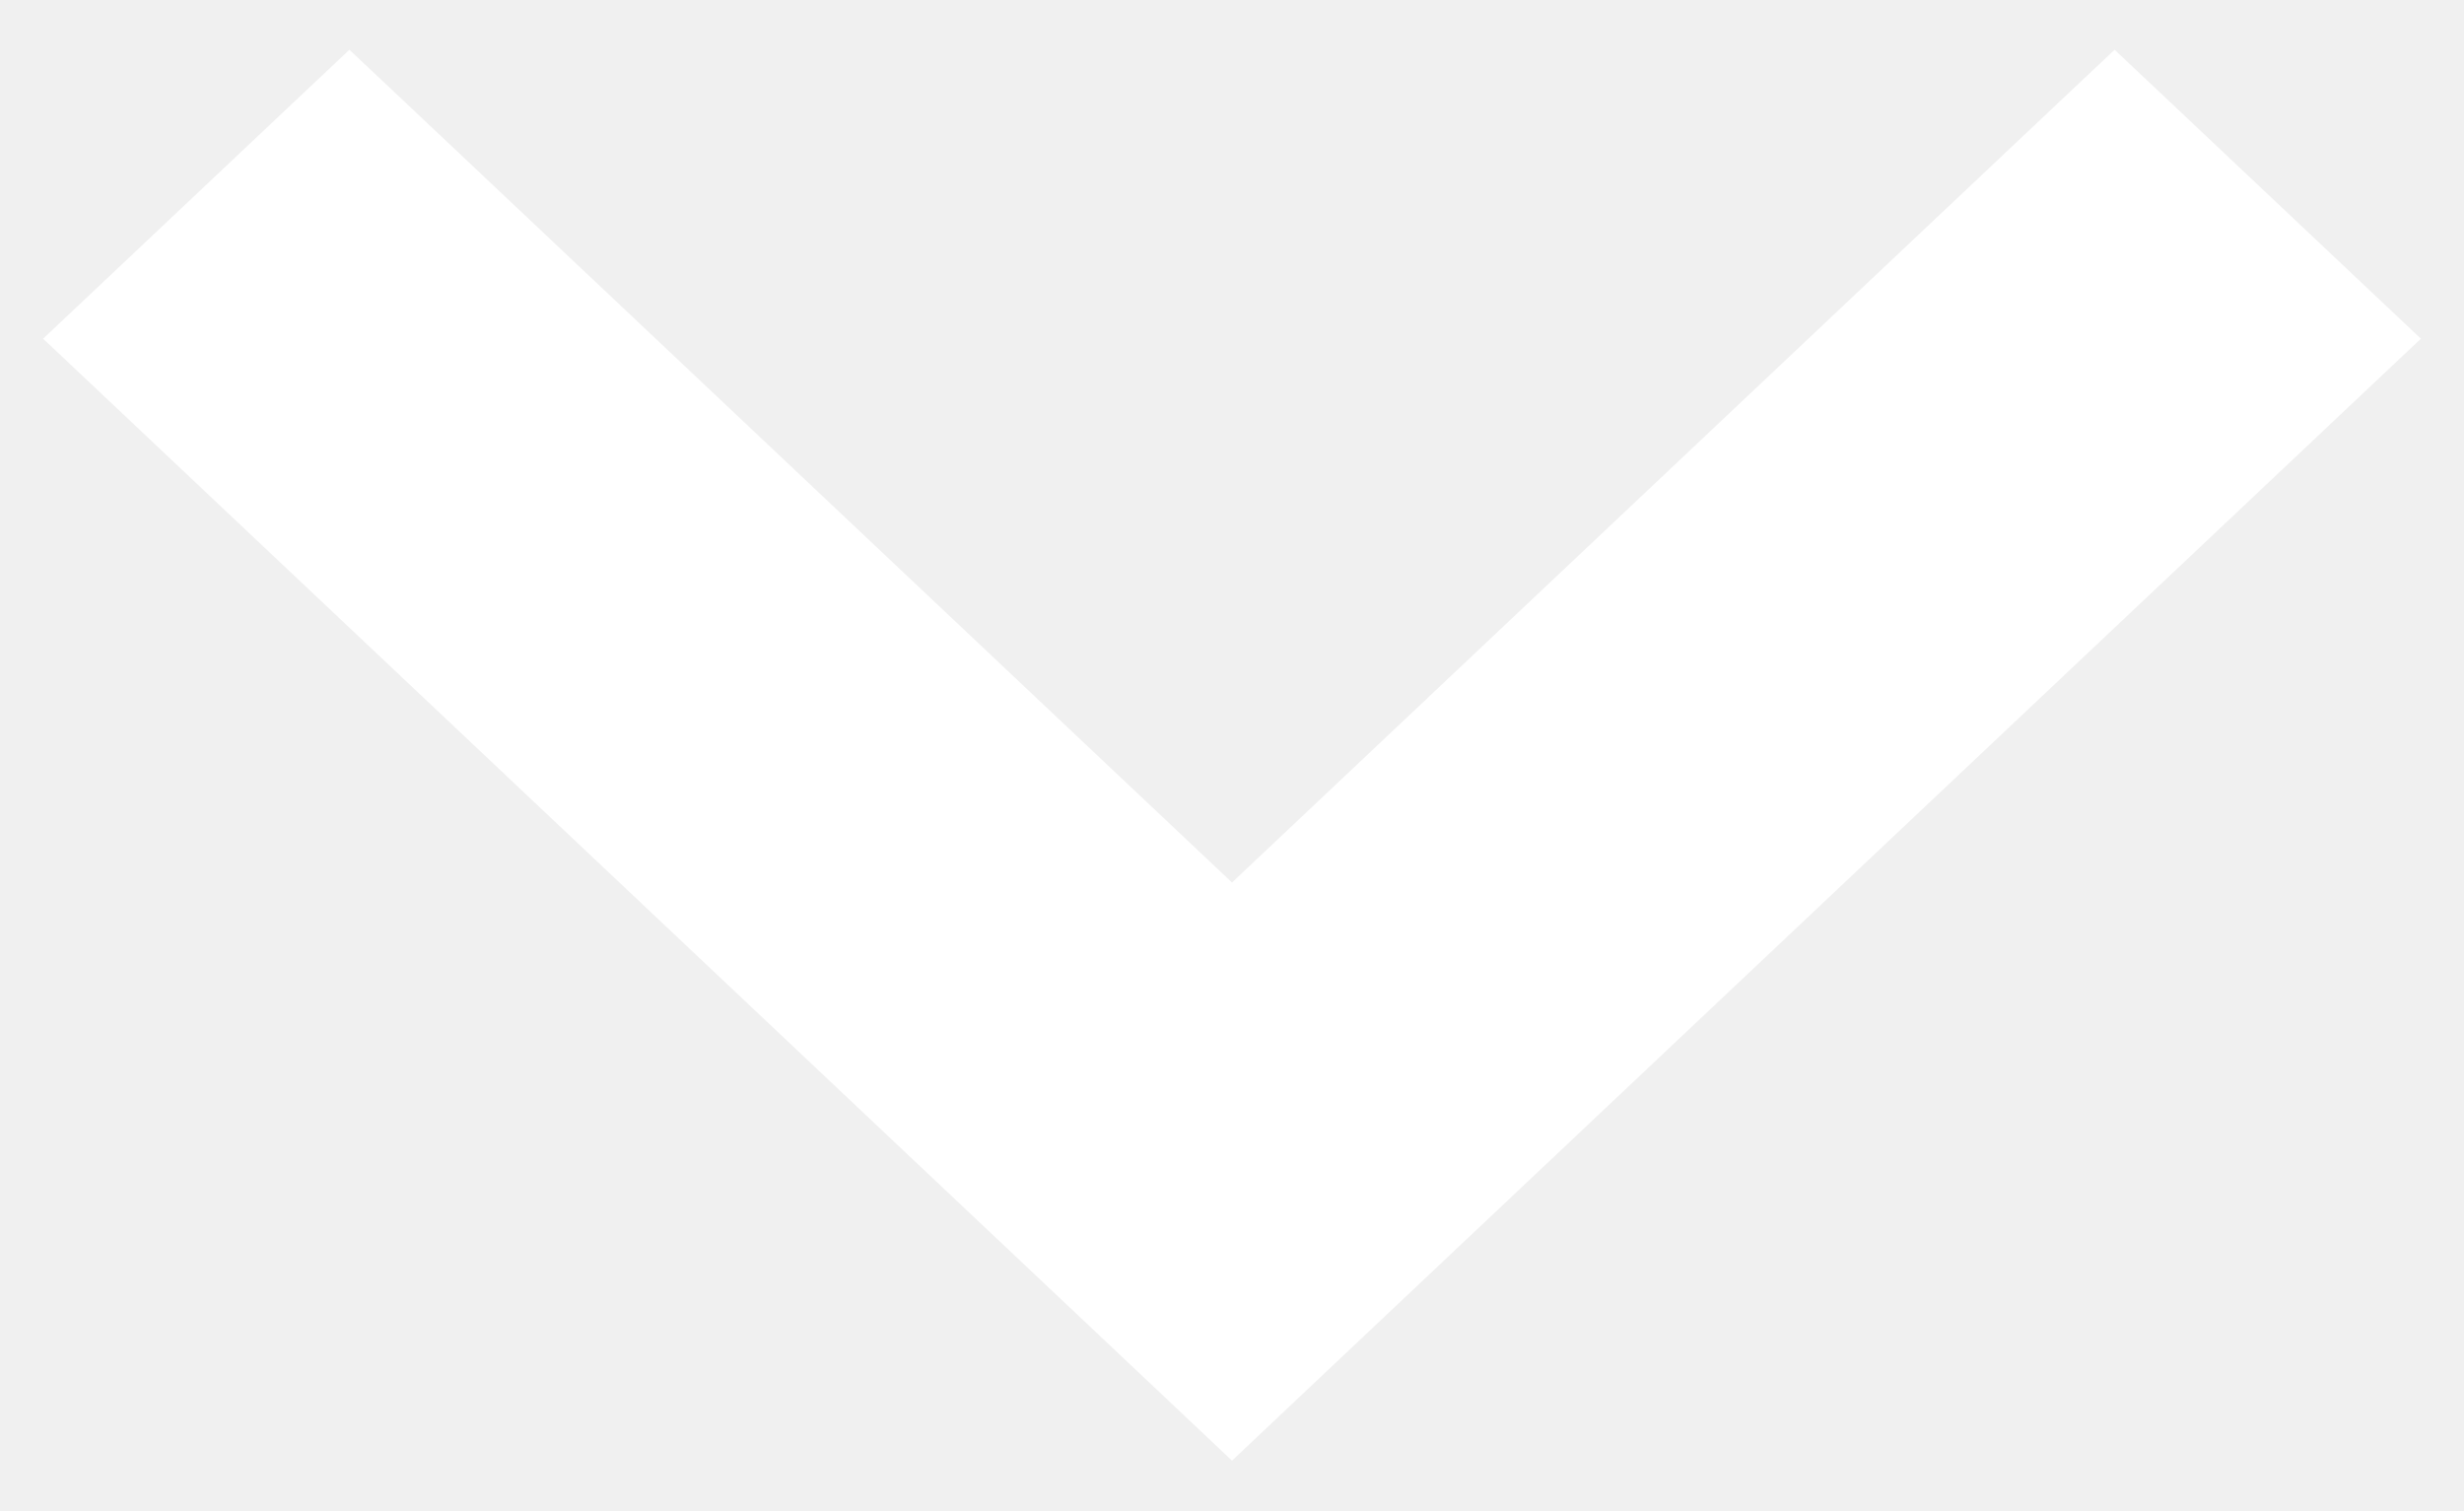
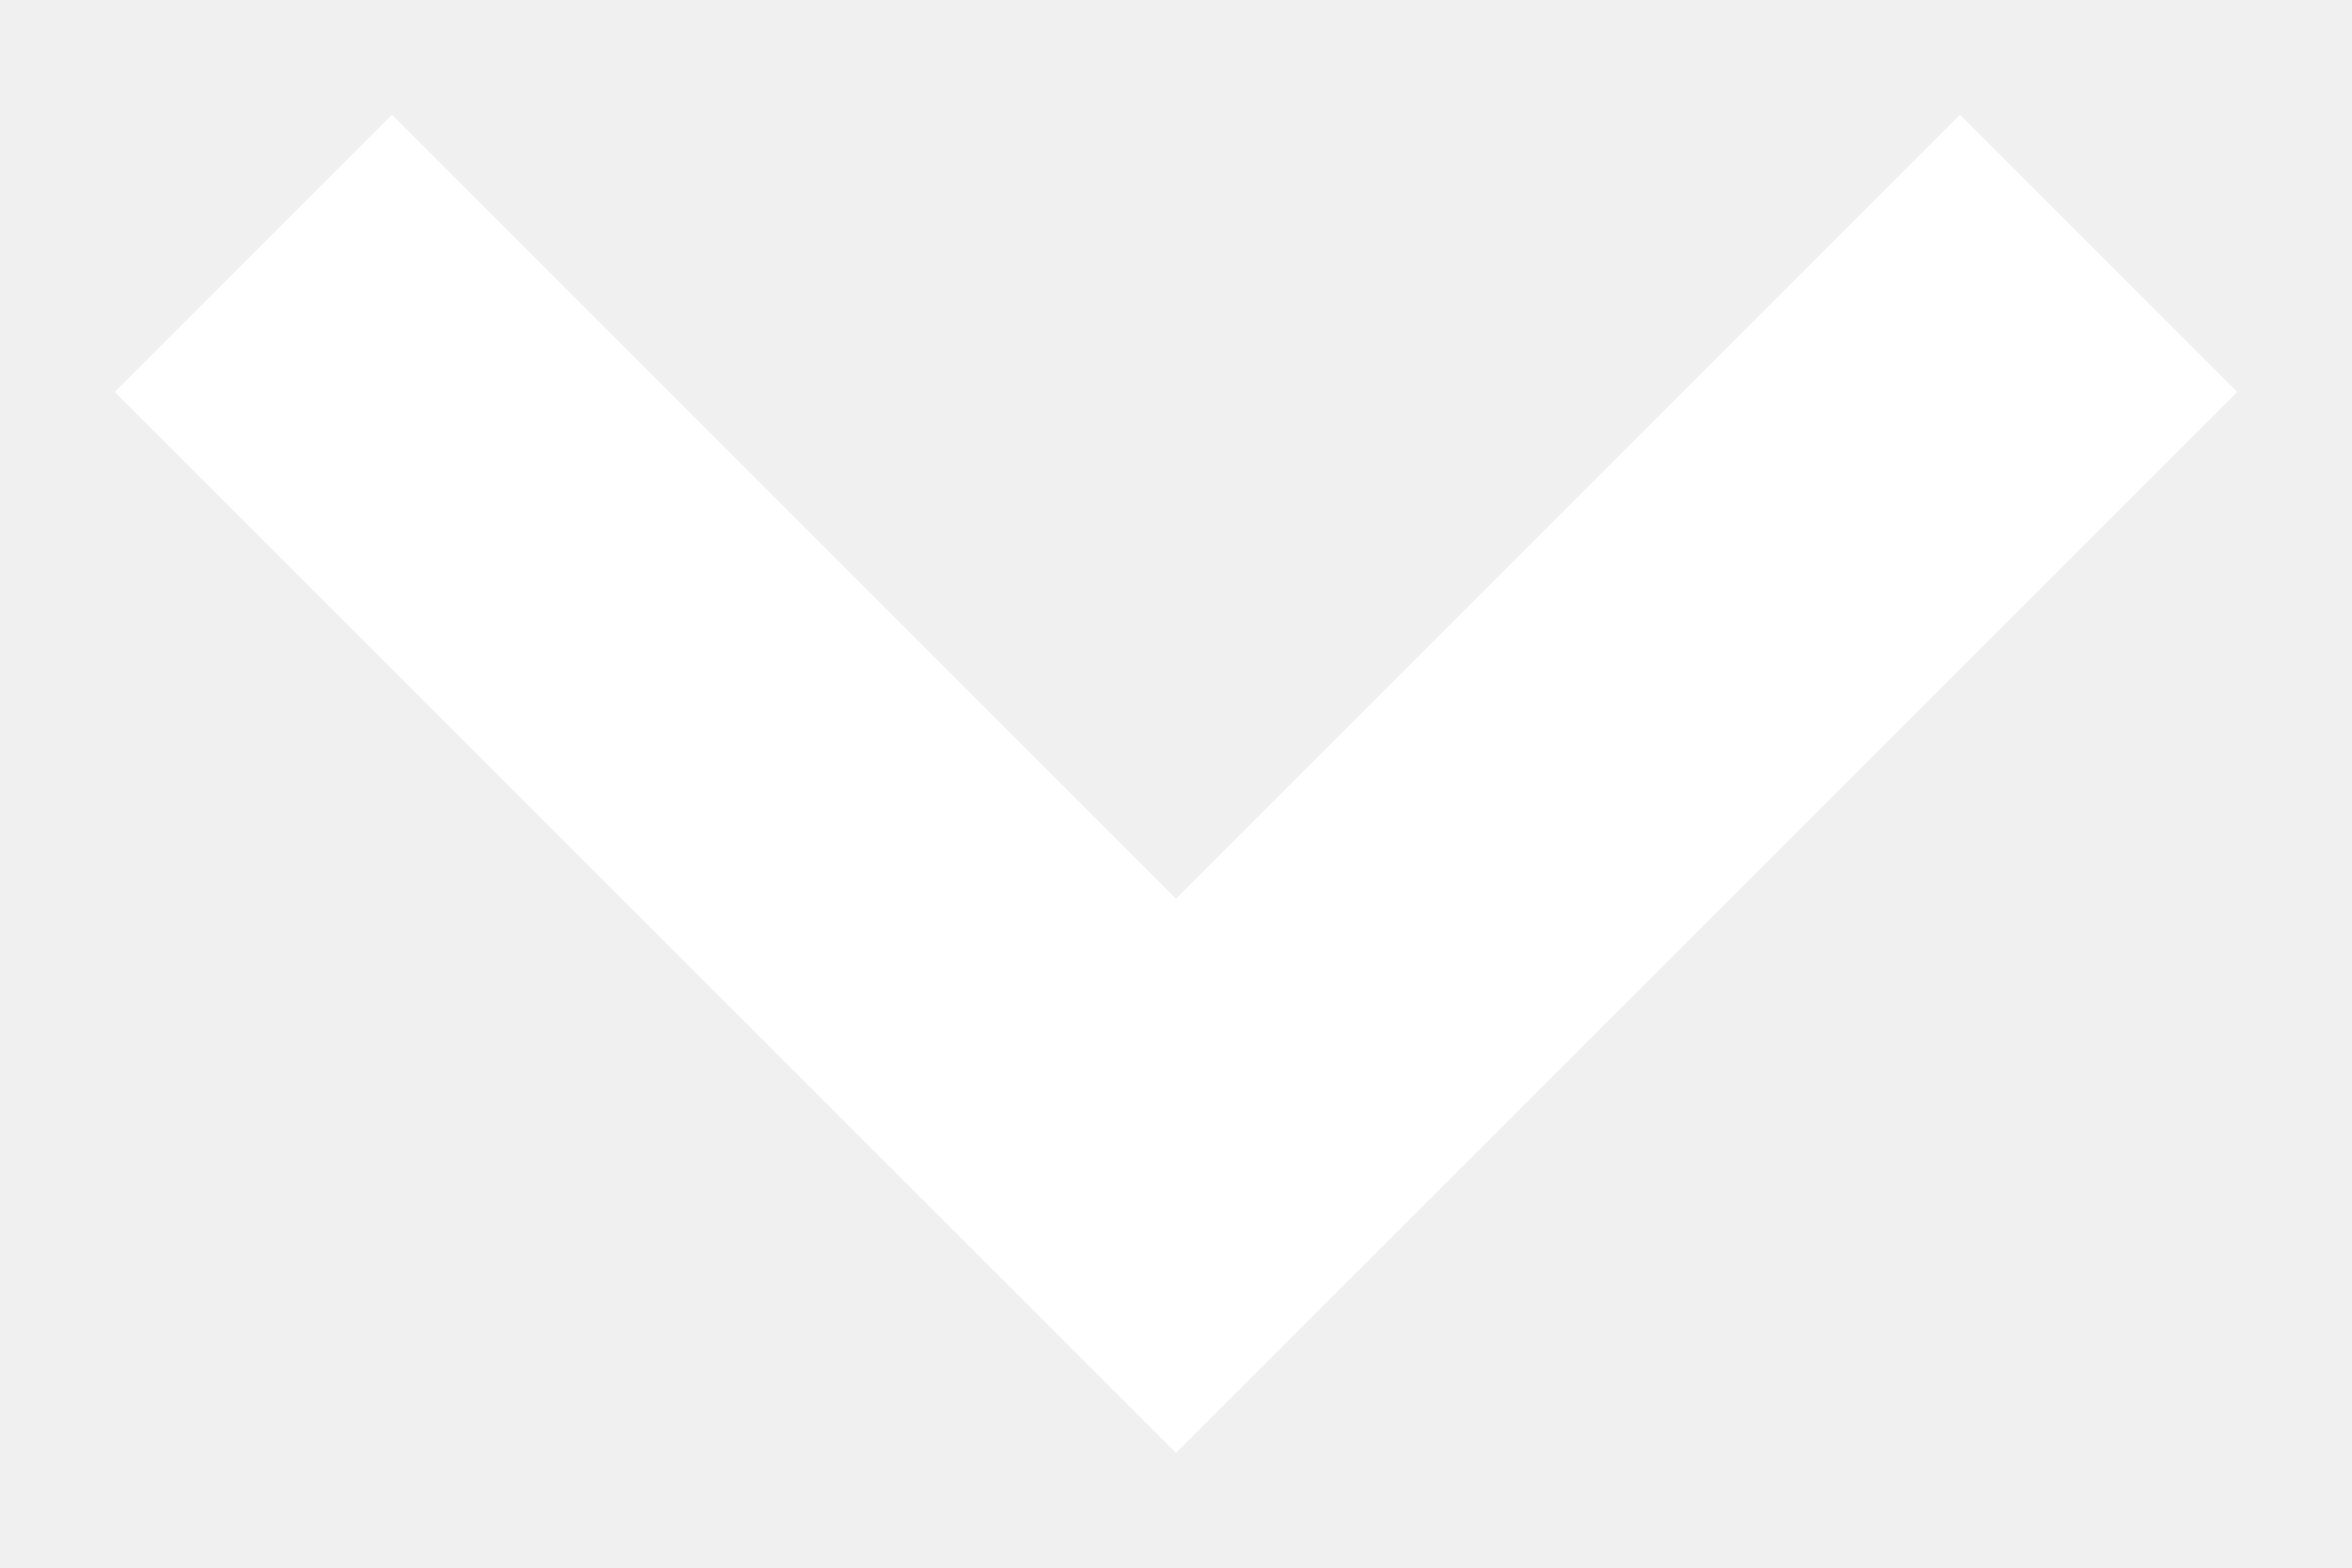
- <svg xmlns="http://www.w3.org/2000/svg" width="31" height="19" viewBox="0 0 31 19" fill="none">
-   <path d="M29.343 4.625L29.729 4.261L29.343 3.897L26.947 1.636L26.604 1.313L26.261 1.636L15.5 11.79L4.739 1.636L4.396 1.313L4.053 1.636L1.657 3.897L1.271 4.261L1.657 4.625L15.157 17.364L15.5 17.688L15.843 17.364L29.343 4.625Z" fill="white" stroke="white" />
+ <svg xmlns="http://www.w3.org/2000/svg" width="12" height="8" viewBox="0 0 12 8" fill="none">
+   <path d="M10 2L6 6L2 2" stroke="#ffffff" stroke-width="2" stroke-miterlimit="10" stroke-linecap="square" />
</svg>
